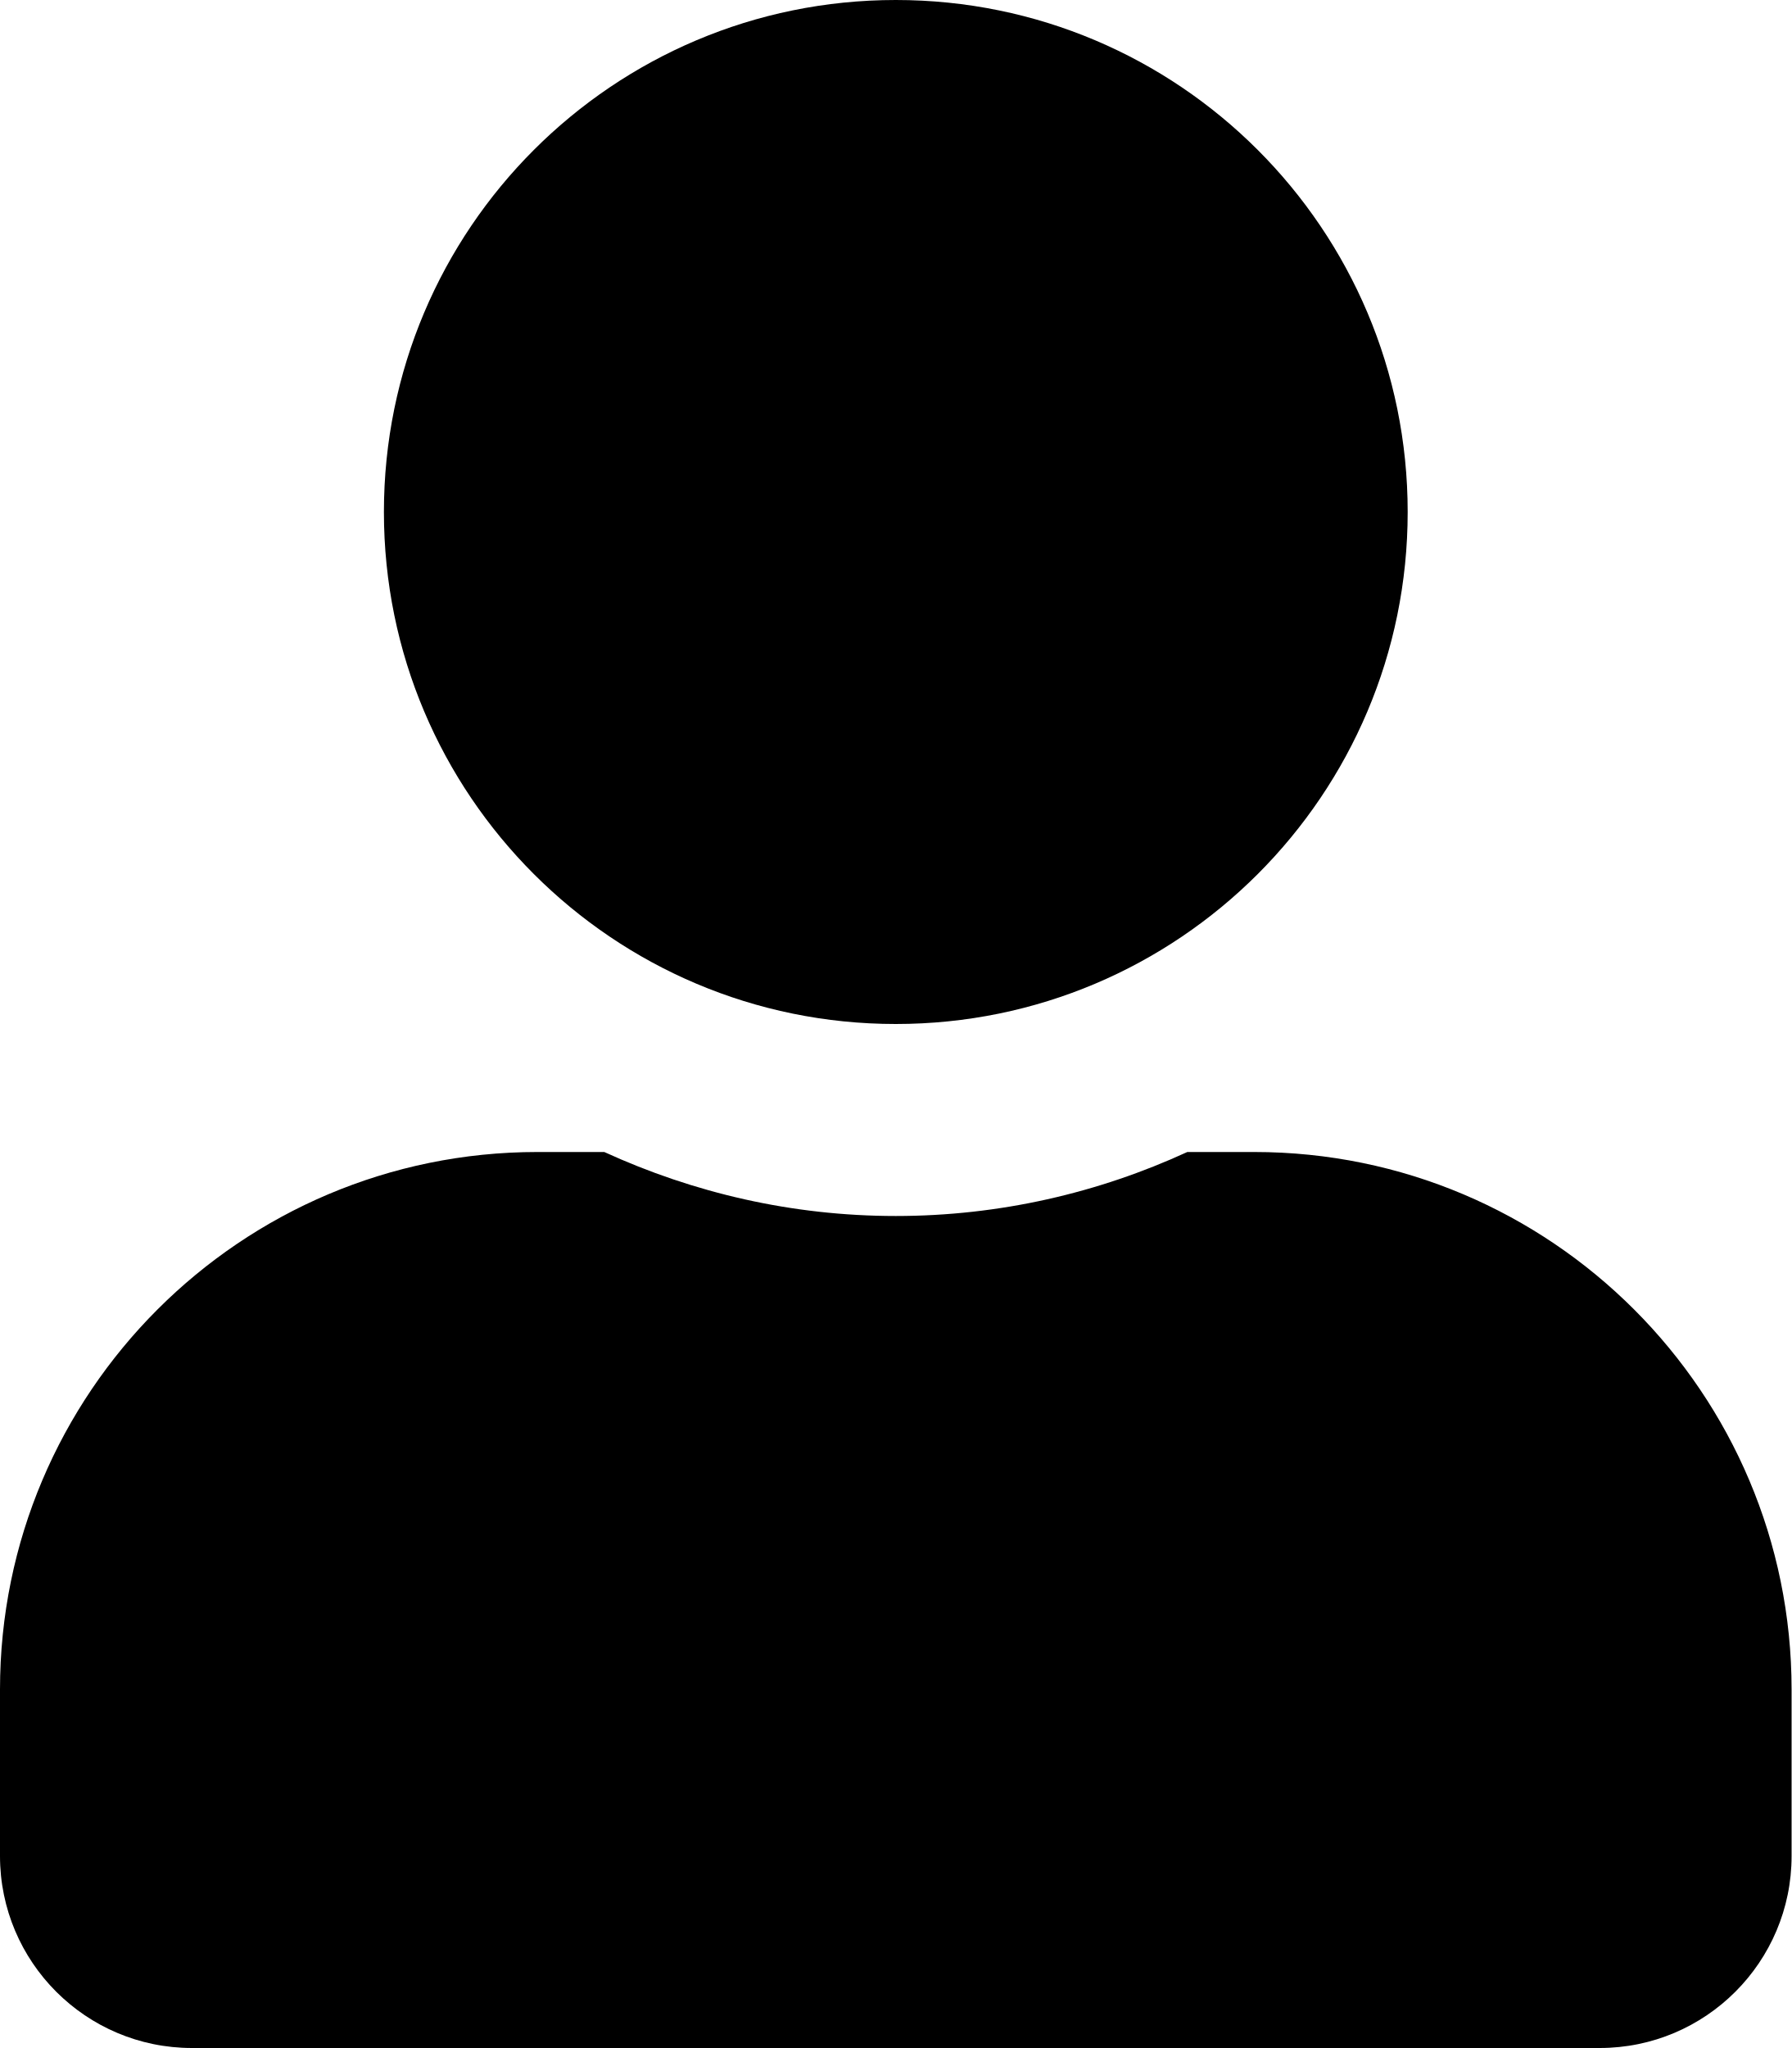
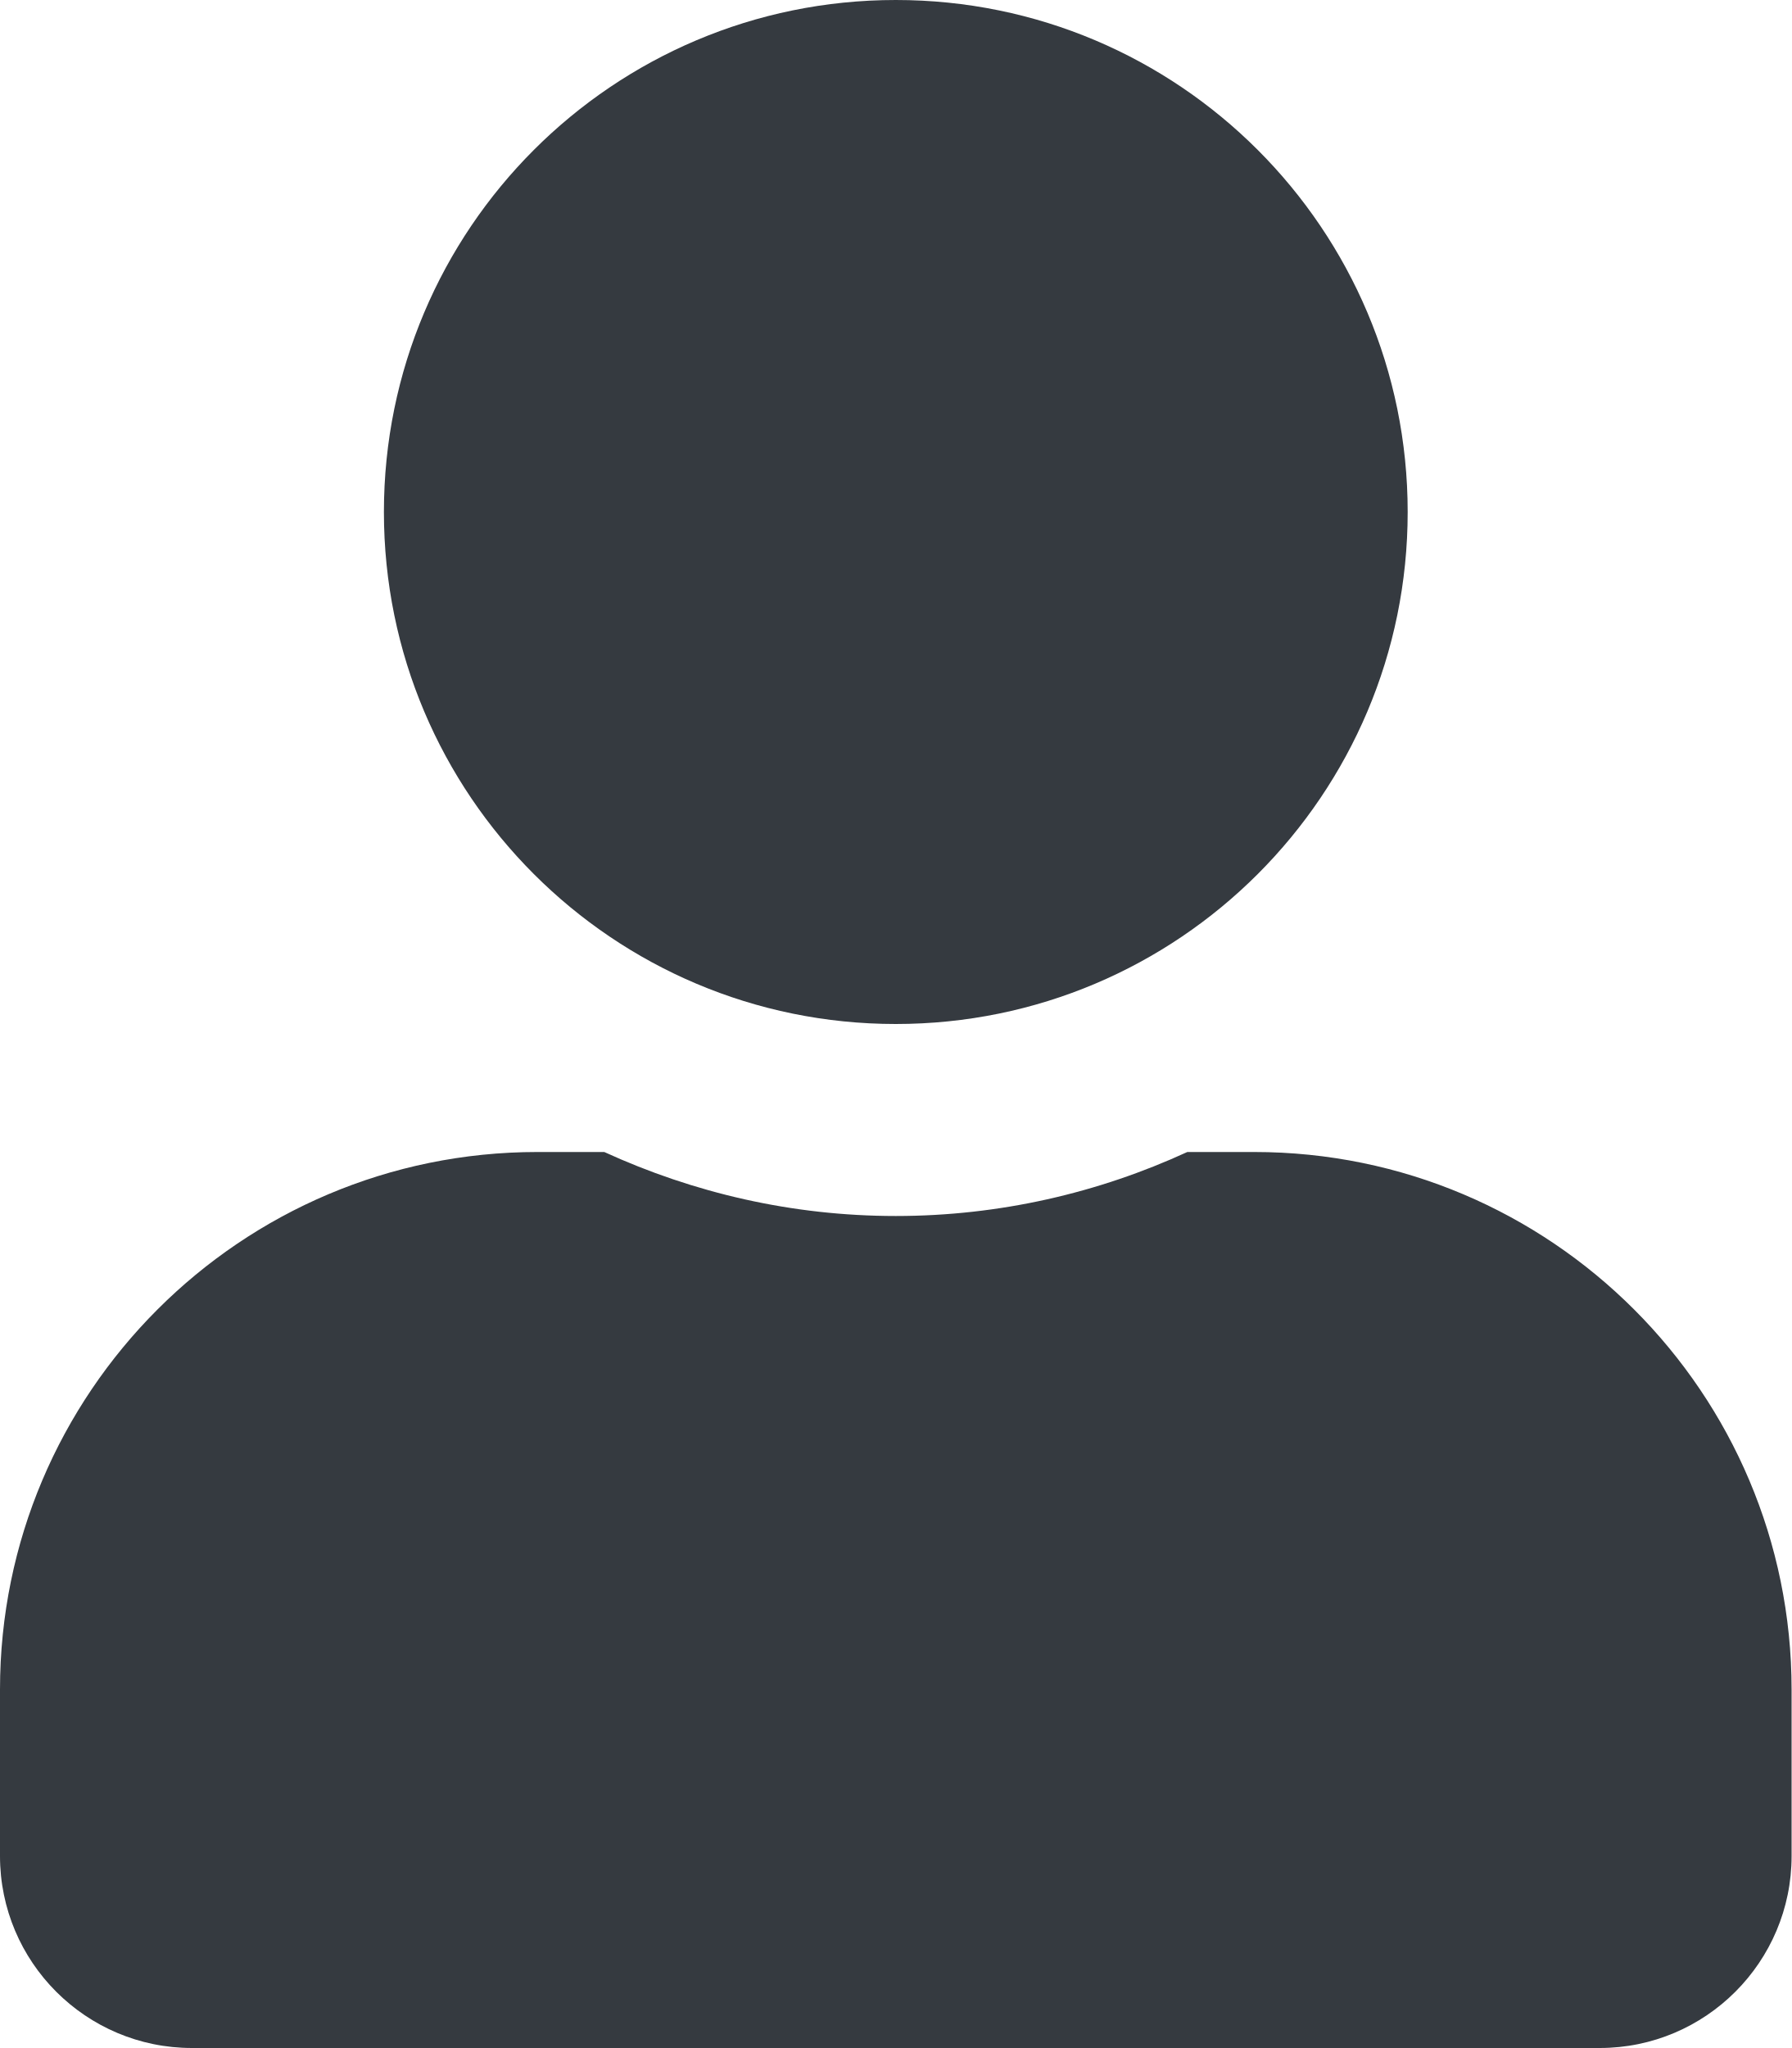
<svg xmlns="http://www.w3.org/2000/svg" aria-hidden="true" focusable="false" data-prefix="fas" data-icon="user" class="svg-inline--fa fa-user fa-w-14" role="img" viewBox="0 0 448 512">
-   <path fill="currentColor" d="M224 256c70.7 0 128-57.3 128-128S294.7 0 224 0 96 57.3 96 128s57.3 128 128 128zm89.6 32h-16.7c-22.2 10.2-46.9 16-72.9 16s-50.6-5.8-72.9-16h-16.7C60.2 288 0 348.2 0 422.4V464c0 26.5 21.5 48 48 48h352c26.5 0 48-21.5 48-48v-41.6c0-74.2-60.2-134.4-134.4-134.4z" />
+   <path style="fill:#353a40" fill="currentColor" d="M224 256c70.7 0 128-57.3 128-128S294.7 0 224 0 96 57.3 96 128s57.3 128 128 128zm89.6 32h-16.7c-22.2 10.2-46.9 16-72.9 16s-50.6-5.8-72.9-16h-16.7C60.2 288 0 348.2 0 422.4V464c0 26.5 21.5 48 48 48h352c26.5 0 48-21.5 48-48v-41.6c0-74.2-60.2-134.4-134.4-134.4z" />
</svg>
